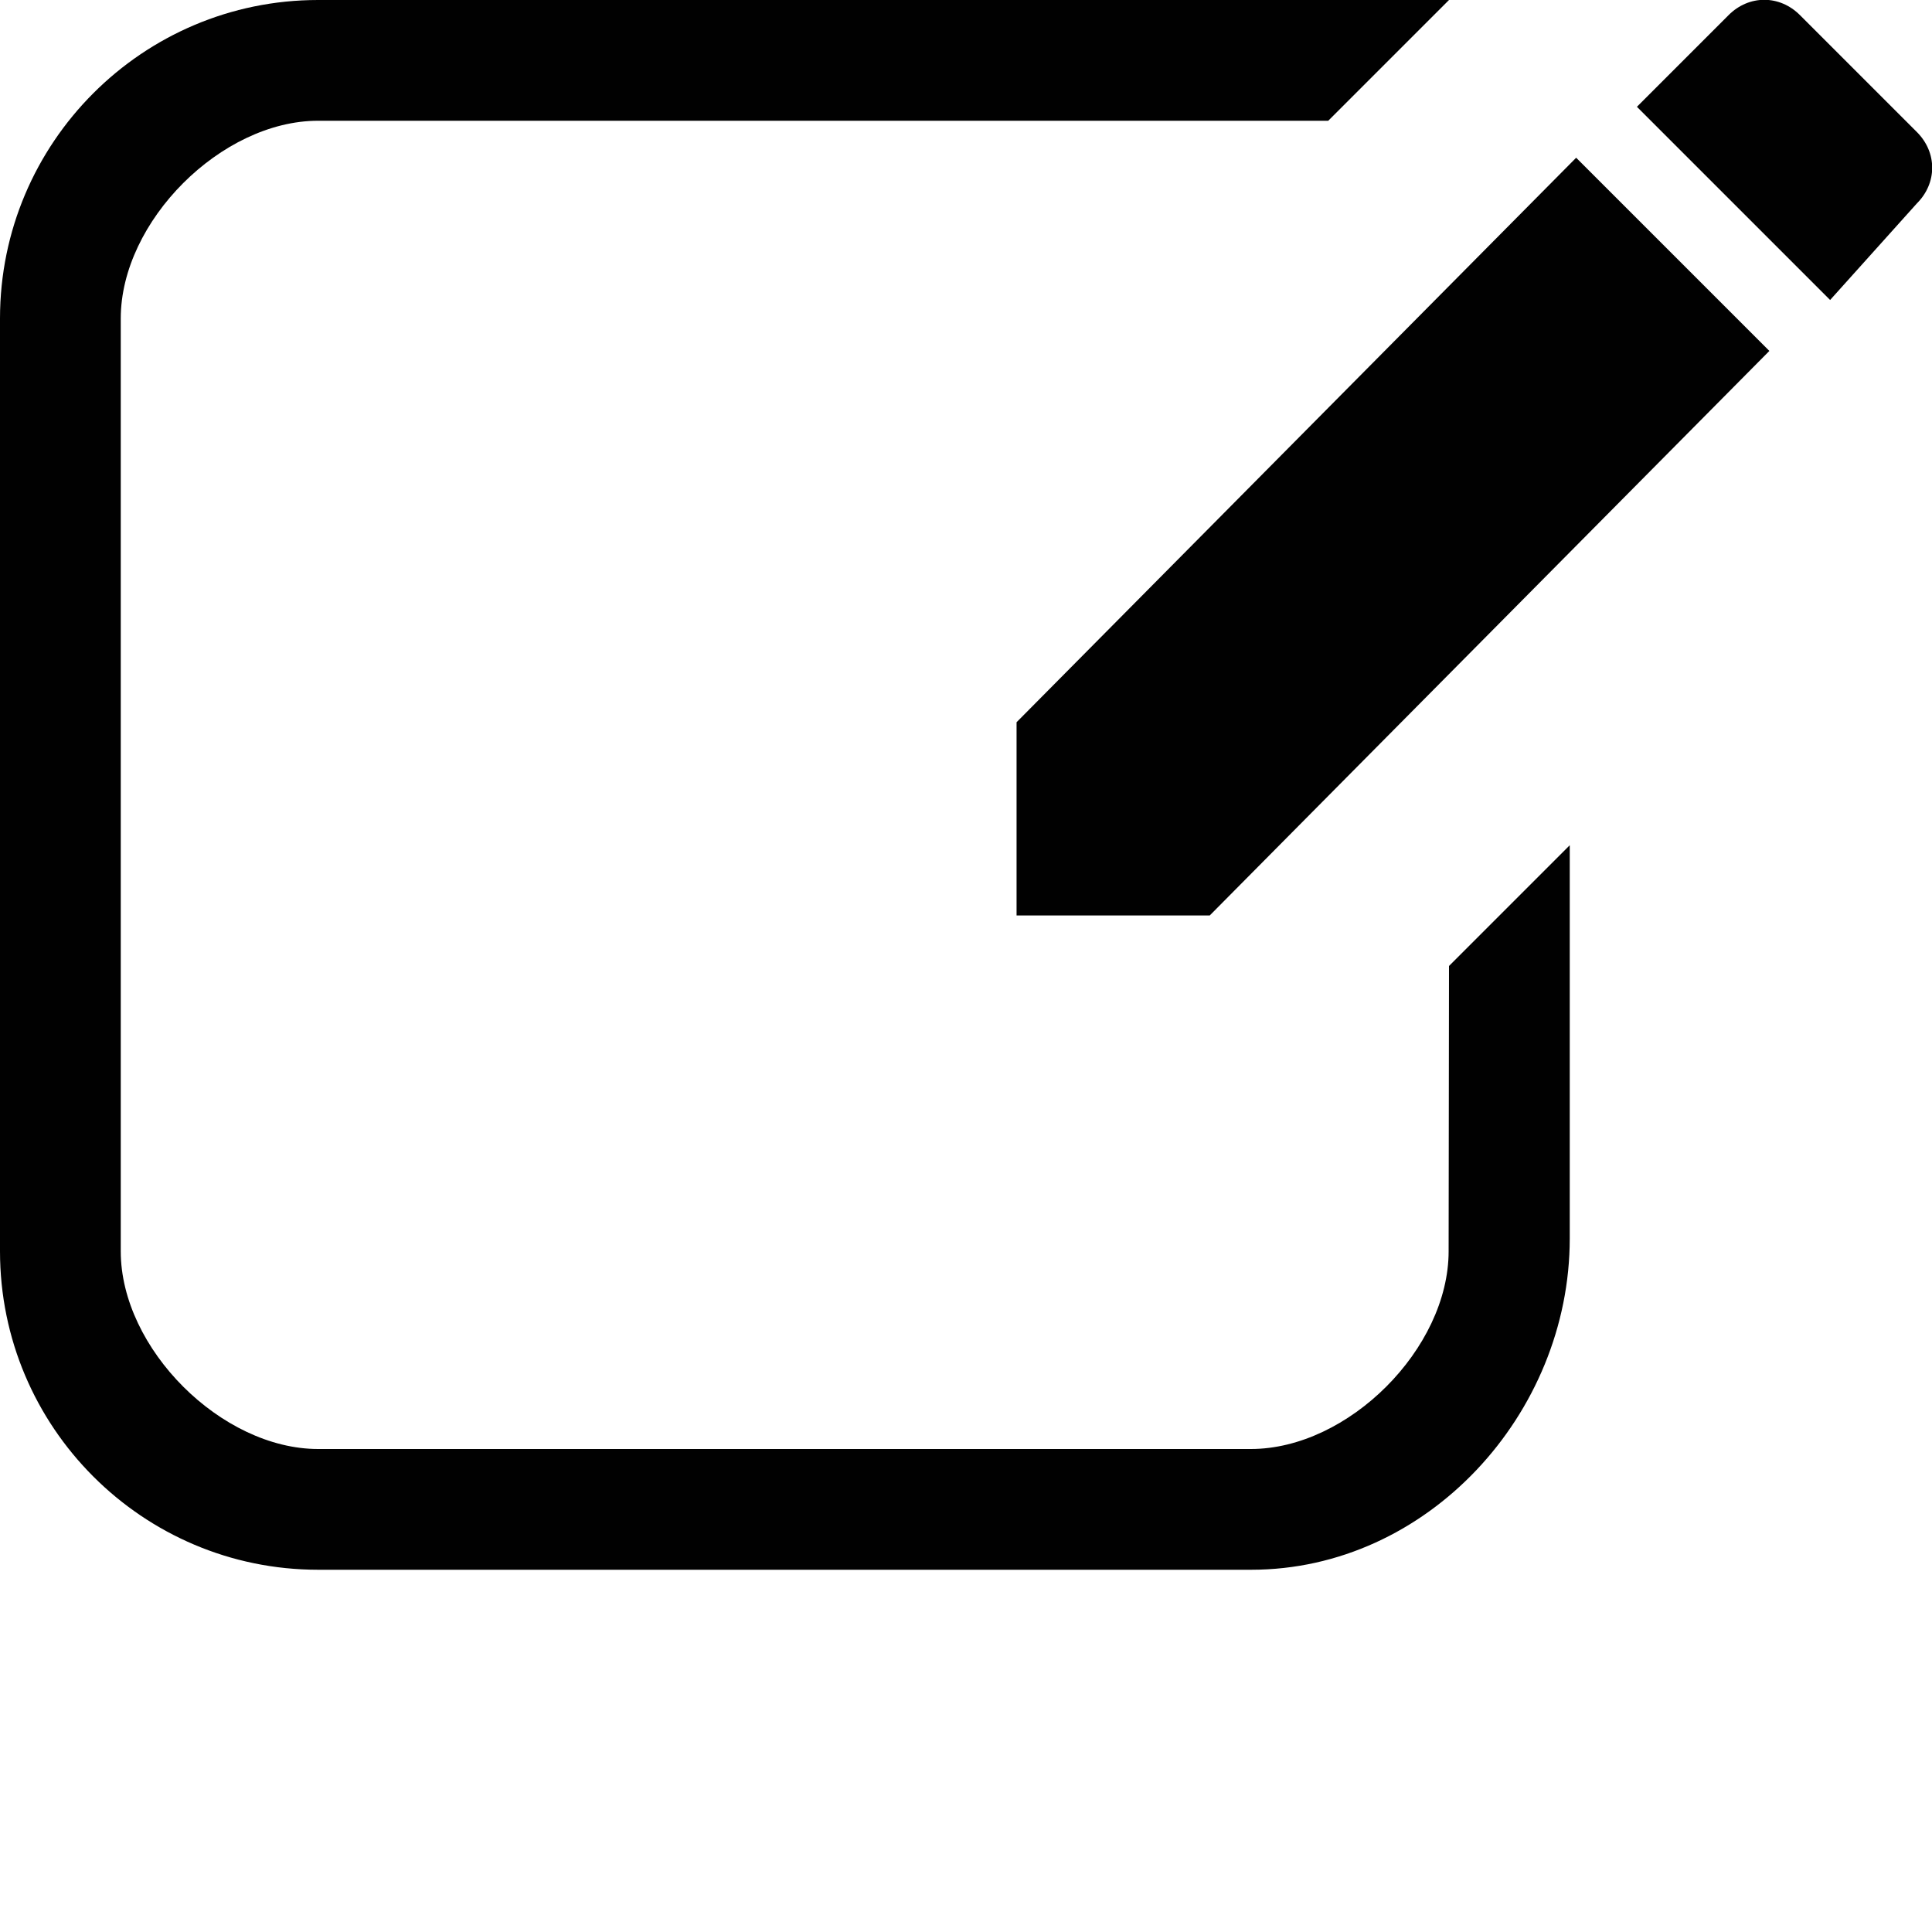
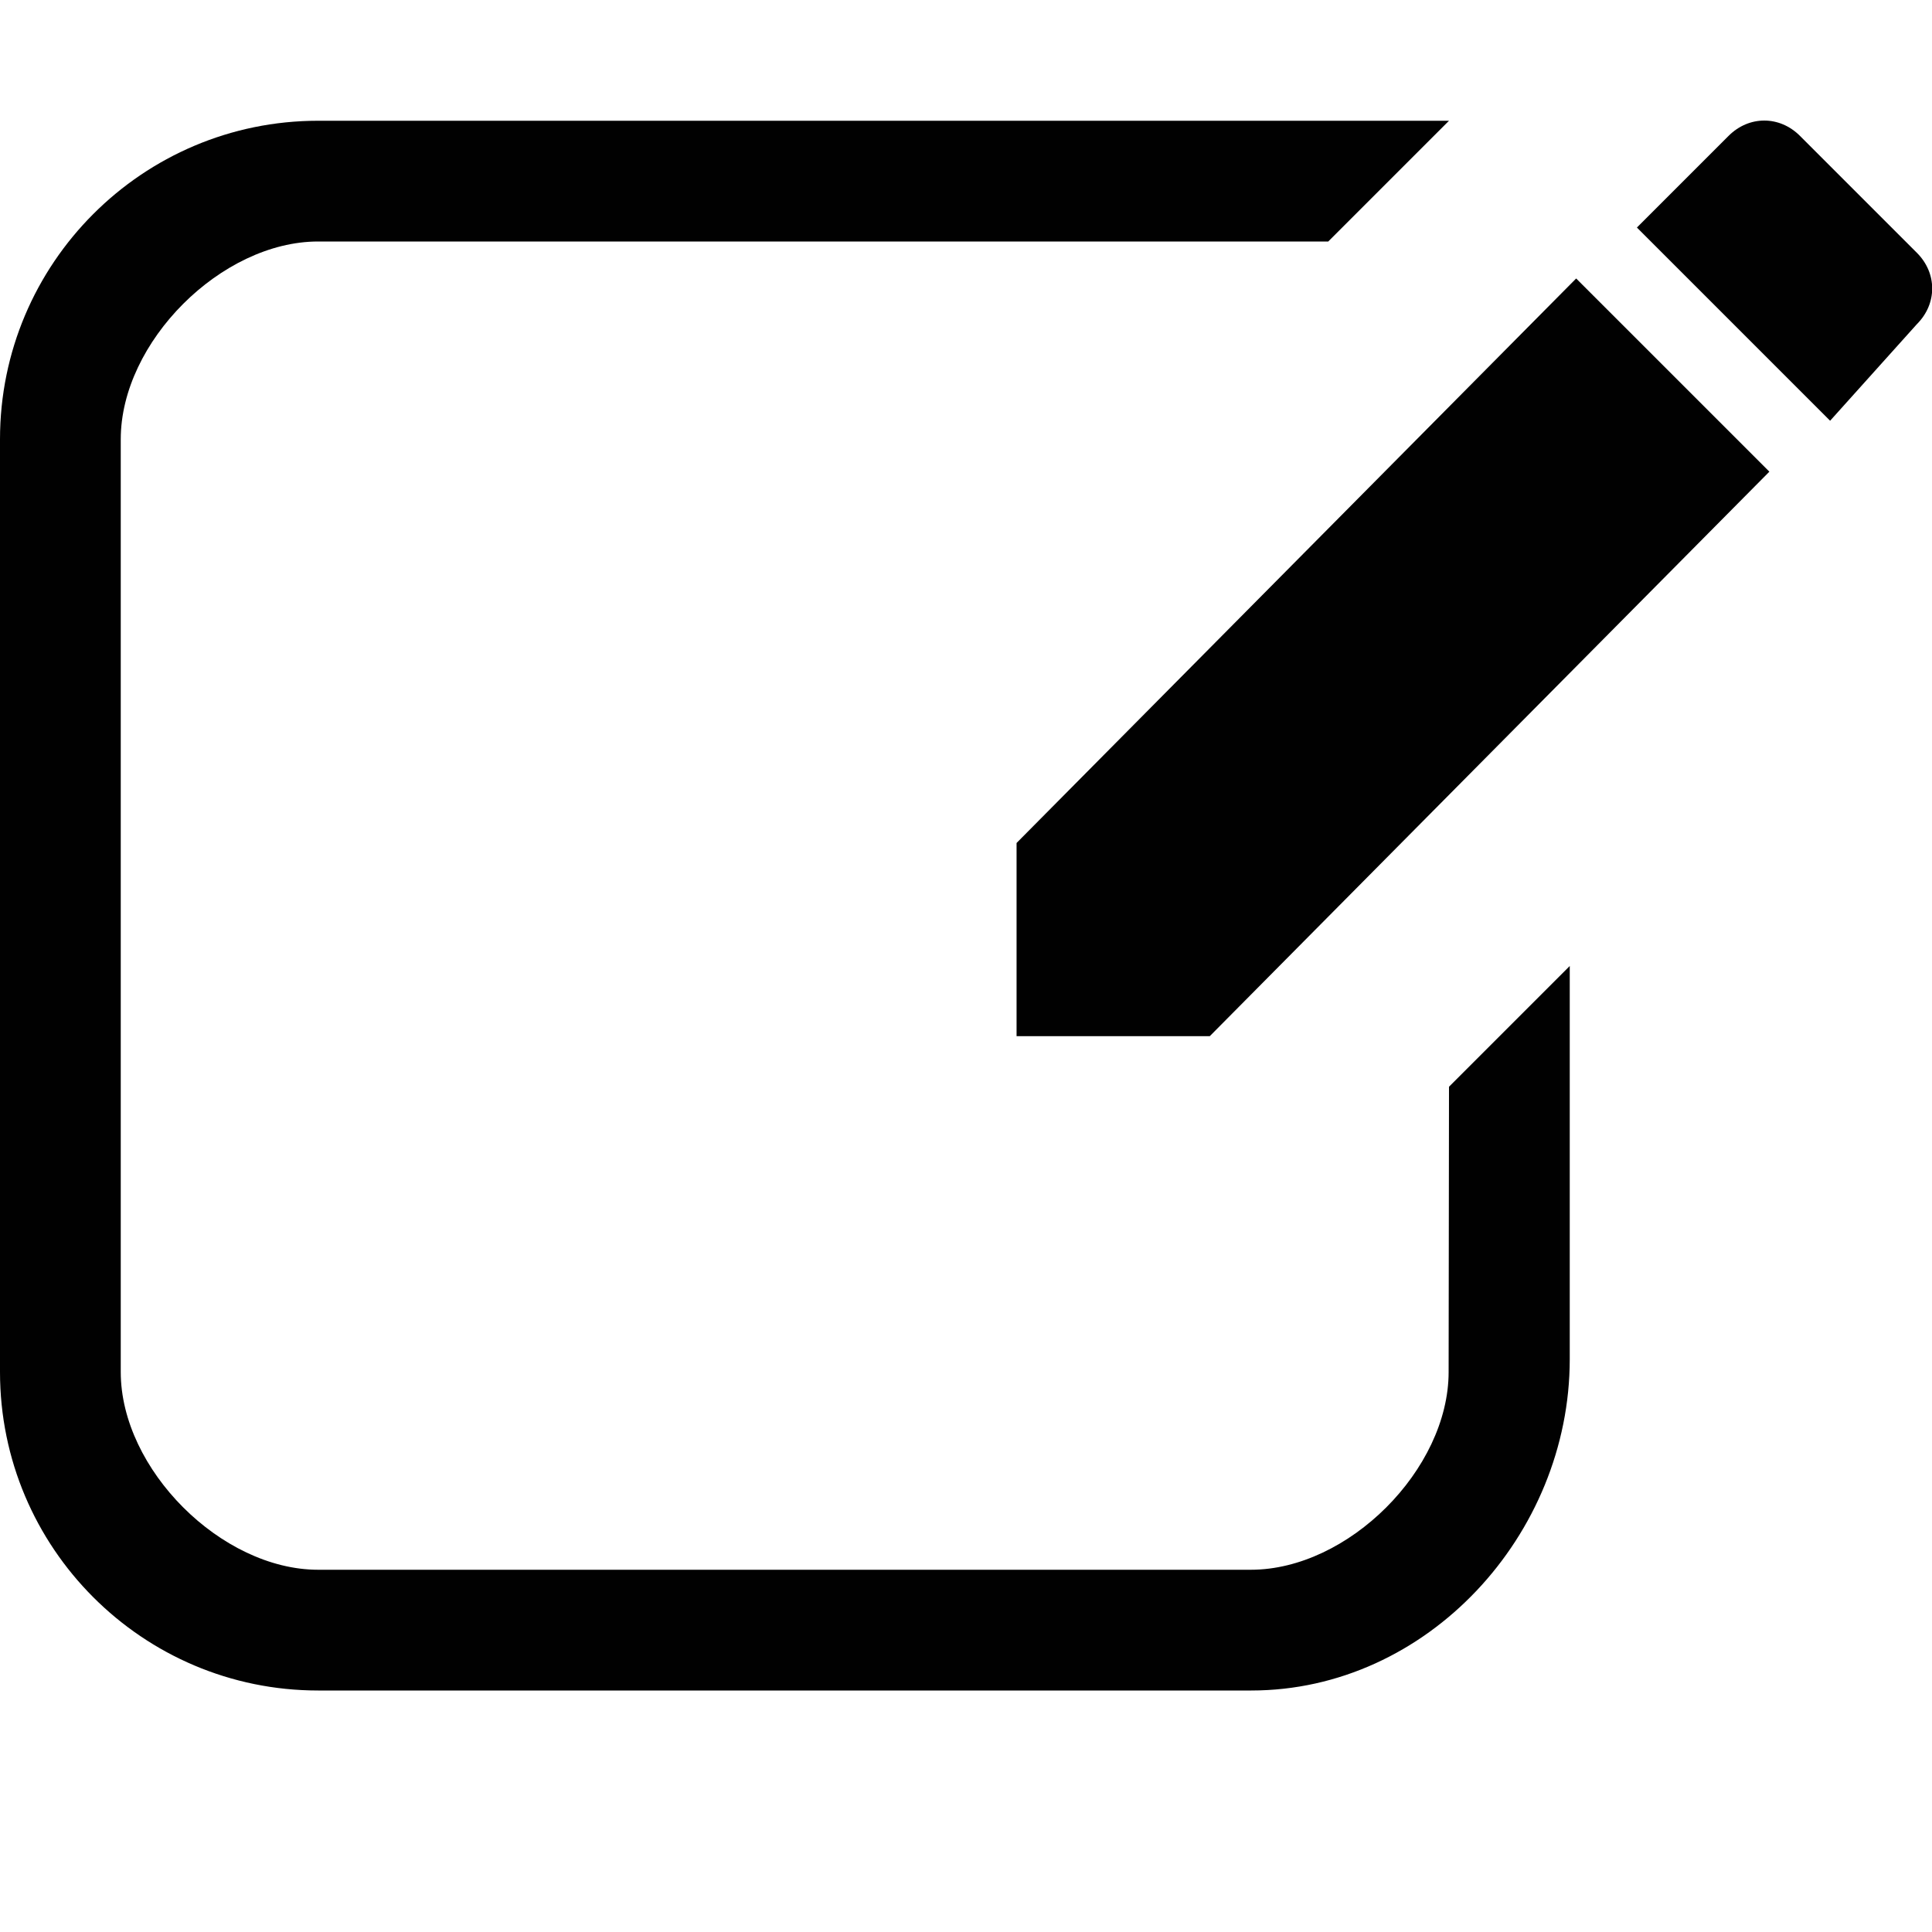
<svg xmlns="http://www.w3.org/2000/svg" version="1.1" id="Layer_1" x="0px" y="0px" viewBox="0 0 512 512" enable-background="new 0 0 512 512" xml:space="preserve">
  <g>
-     <path fill="#010101" d="M384,256l32-32v104.2c0,46.6-37.8,87.8-84.4,87.8H84.3C37.8,416,0,378.2,0,331.6V84.4C0,37.8,37.8,0,84.3,0   H384l-32,32H84.3C58.7,32,32,58.6,32,84.4v247.2c0,25.8,26.7,52.4,52.3,52.4h247.2c25.8,0,52.4-26.6,52.4-52.4" />
+     <path fill="#010101" d="M384,288l32-32v104.2c0,46.6-37.8,87.8-84.4,87.8H84.3C37.8,448,0,410.2,0,363.6V116.4   C0,69.8,37.8,32,84.3,32H384l-32,32H84.3C58.7,64,32,90.6,32,116.4v247.2c0,25.8,26.7,52.4,52.3,52.4h247.2   c25.8,0,52.4-26.6,52.4-52.4" />
  </g>
  <g id="create_2_">
-     <path fill="#010101" d="M269.4,191.4v51.2h51.2L468.9,93l-51.2-51.2L269.4,191.4z M508,53.9c5.4-5.4,5.4-13.5,0-18.9L477,4   c-5.4-5.4-13.5-5.4-18.9,0l-24.3,24.3l51.2,51.2L508,53.9z" />
+     <path fill="#010101" d="M269.4,223.4v51.2h51.2L468.9,125l-51.2-51.2L269.4,223.4z M508,85.9c5.4-5.4,5.4-13.5,0-18.9l-31-31   c-5.4-5.4-13.5-5.4-18.9,0l-24.3,24.3l51.2,51.2L508,85.9z" />
  </g>
</svg>
